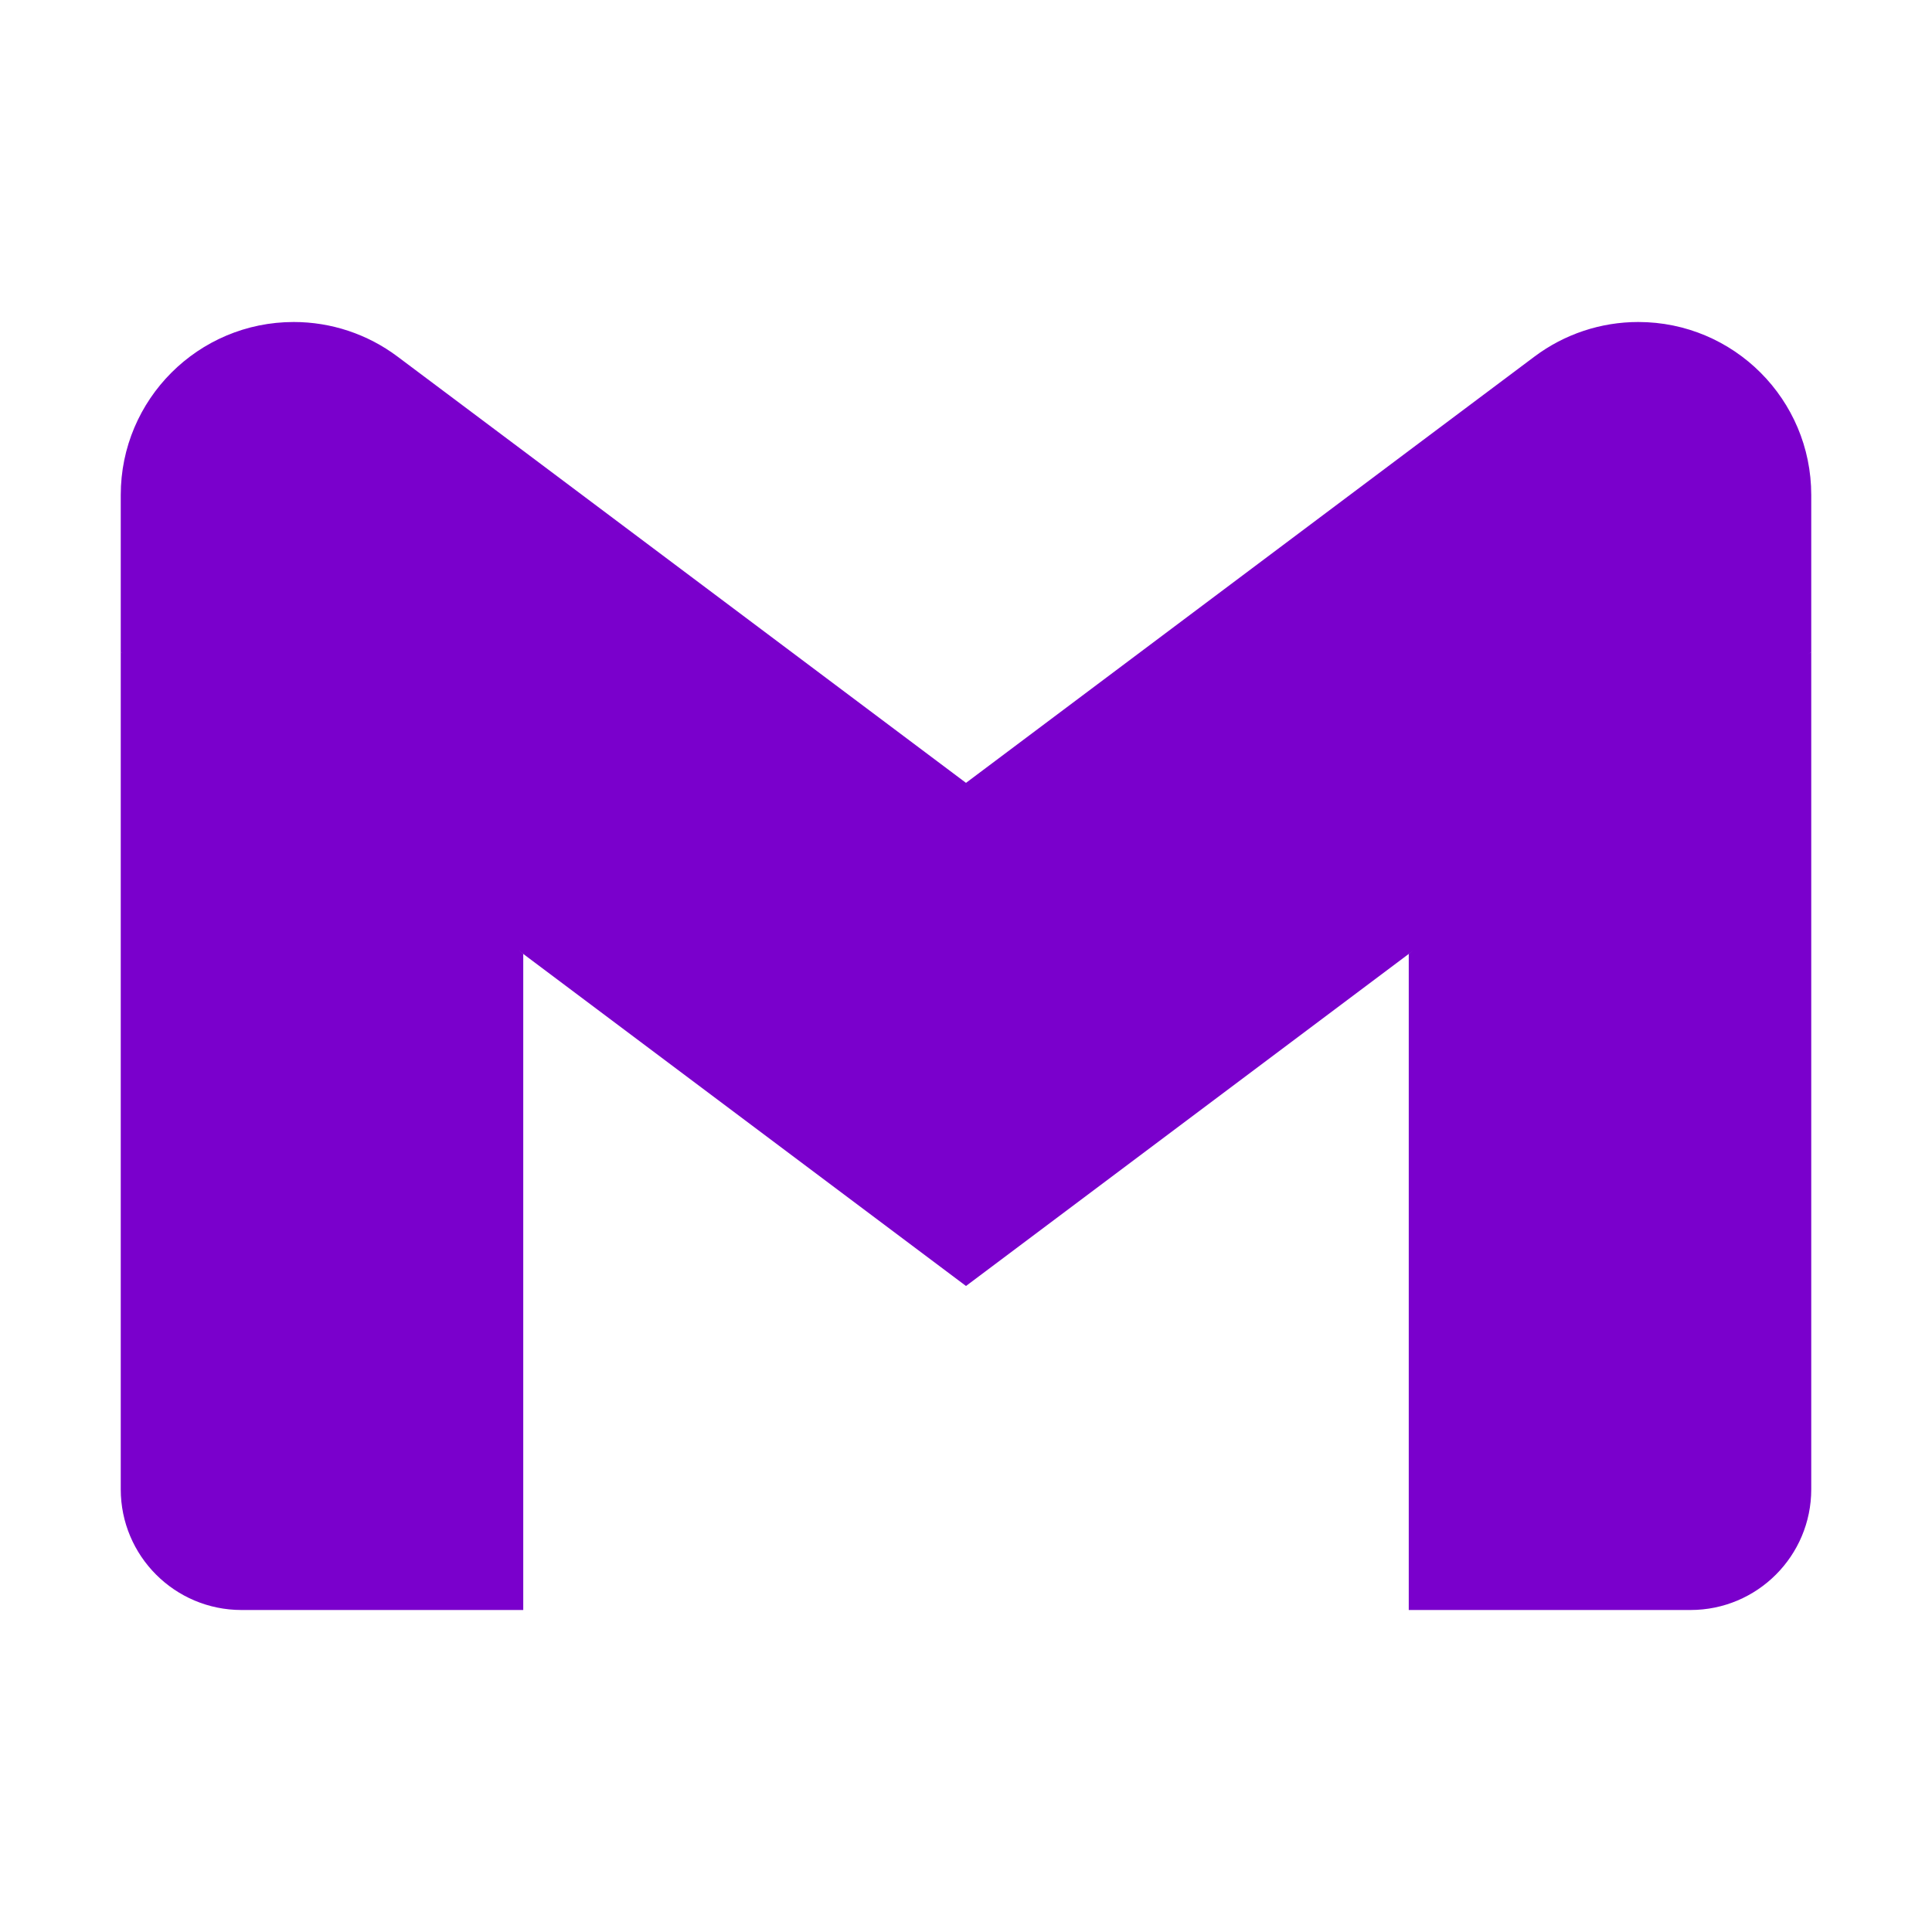
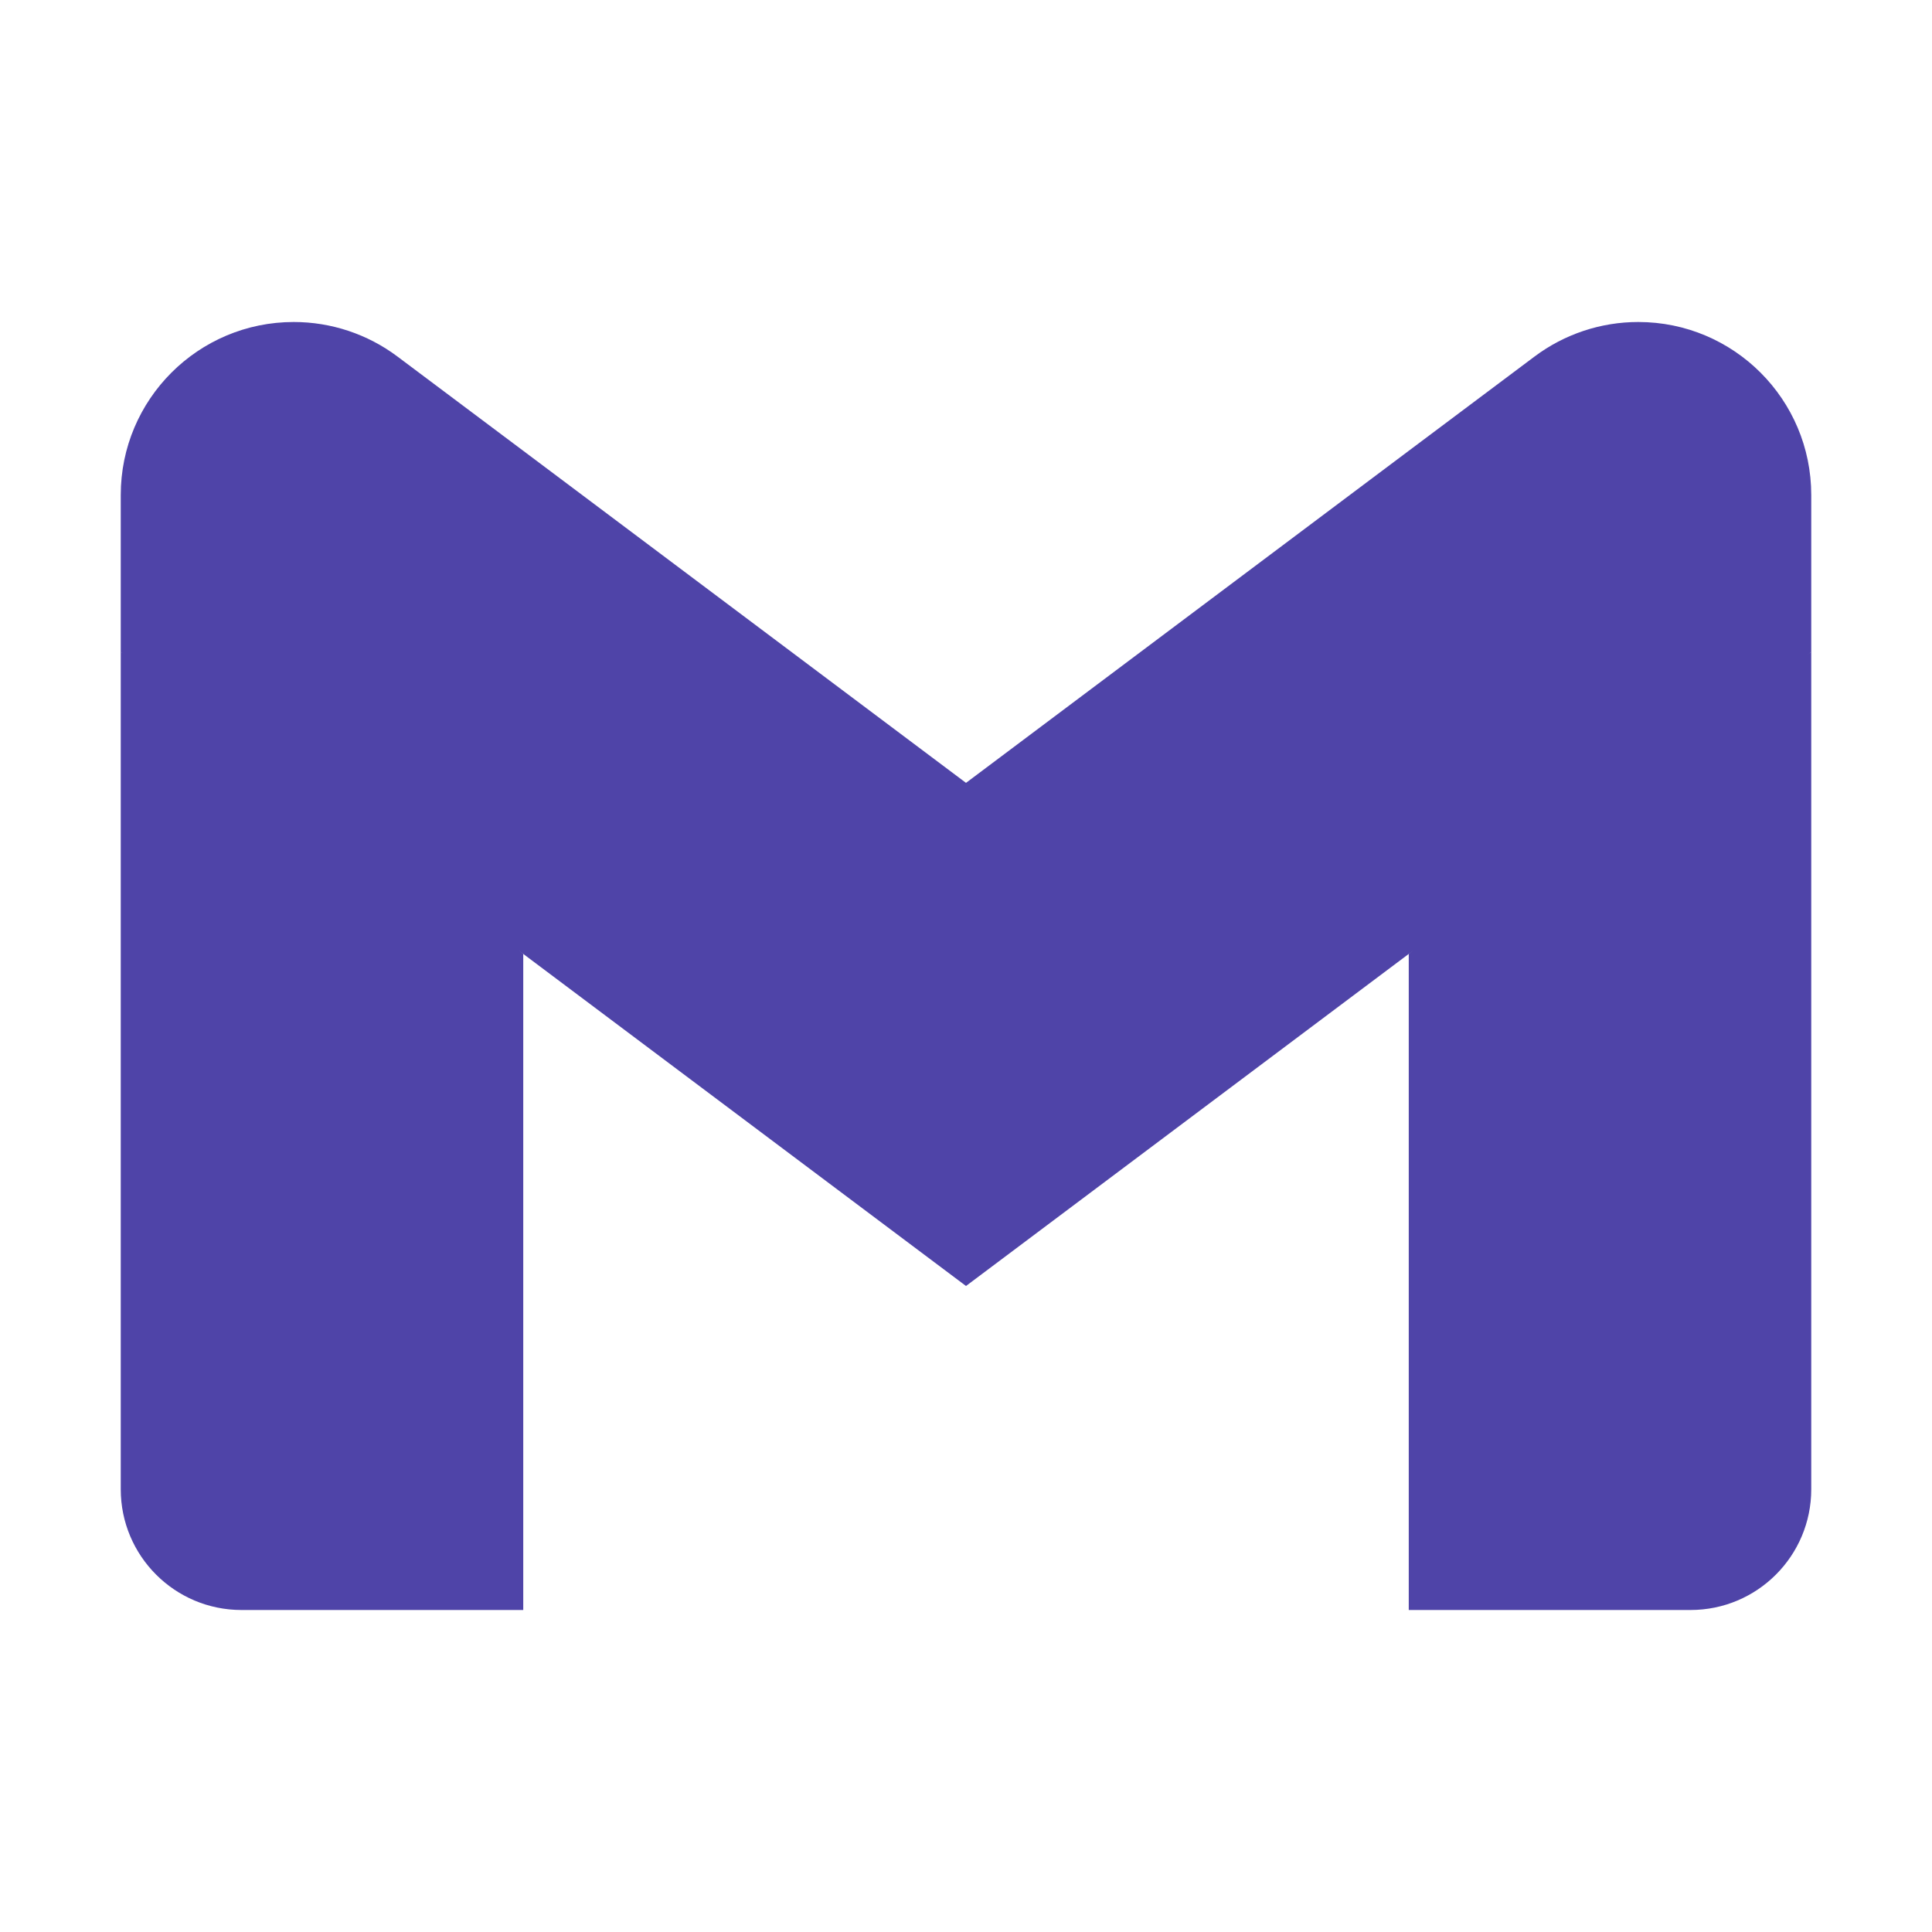
<svg xmlns="http://www.w3.org/2000/svg" viewBox="0 0 48 48" width="30px" height="30px">
-   <path fill=" #7a00cc" d="M45,16.2l-5,2.75l-5,4.75L35,40h7c1.657,0,3-1.343,3-3V16.2z" />
-   <path fill=" #7a00cc" d="M3,16.2l3.614,1.71L13,23.7V40H6c-1.657,0-3-1.343-3-3V16.2z" />
-   <polygon fill=" #7a00cc" points="35,11.2 24,19.45 13,11.2 12,17 13,23.7 24,31.95 35,23.7 36,17" />
-   <path fill=" #7a00cc" d="M3,12.298V16.2l10,7.5V11.2L9.876,8.859C9.132,8.301,8.228,8,7.298,8h0C4.924,8,3,9.924,3,12.298z" />
-   <path fill=" #7a00cc" d="M45,12.298V16.2l-10,7.5V11.2l3.124-2.341C38.868,8.301,39.772,8,40.702,8h0 C43.076,8,45,9.924,45,12.298z" />
+   <path fill=" #4f44a8" d="M45,16.2l-5,2.75l-5,4.75L35,40h7c1.657,0,3-1.343,3-3V16.2z" />
+   <path fill=" #4f44a8" d="M3,16.2l3.614,1.71L13,23.7V40H6c-1.657,0-3-1.343-3-3V16.2z" />
+   <polygon fill=" #4f44a8" points="35,11.2 24,19.45 13,11.2 12,17 13,23.7 24,31.95 35,23.7 36,17" />
+   <path fill=" #4f44a8" d="M3,12.298V16.2l10,7.5V11.2L9.876,8.859C9.132,8.301,8.228,8,7.298,8h0C4.924,8,3,9.924,3,12.298z" />
+   <path fill=" #4f44a8" d="M45,12.298V16.2l-10,7.5V11.2l3.124-2.341C38.868,8.301,39.772,8,40.702,8h0 C43.076,8,45,9.924,45,12.298z" />
</svg>
